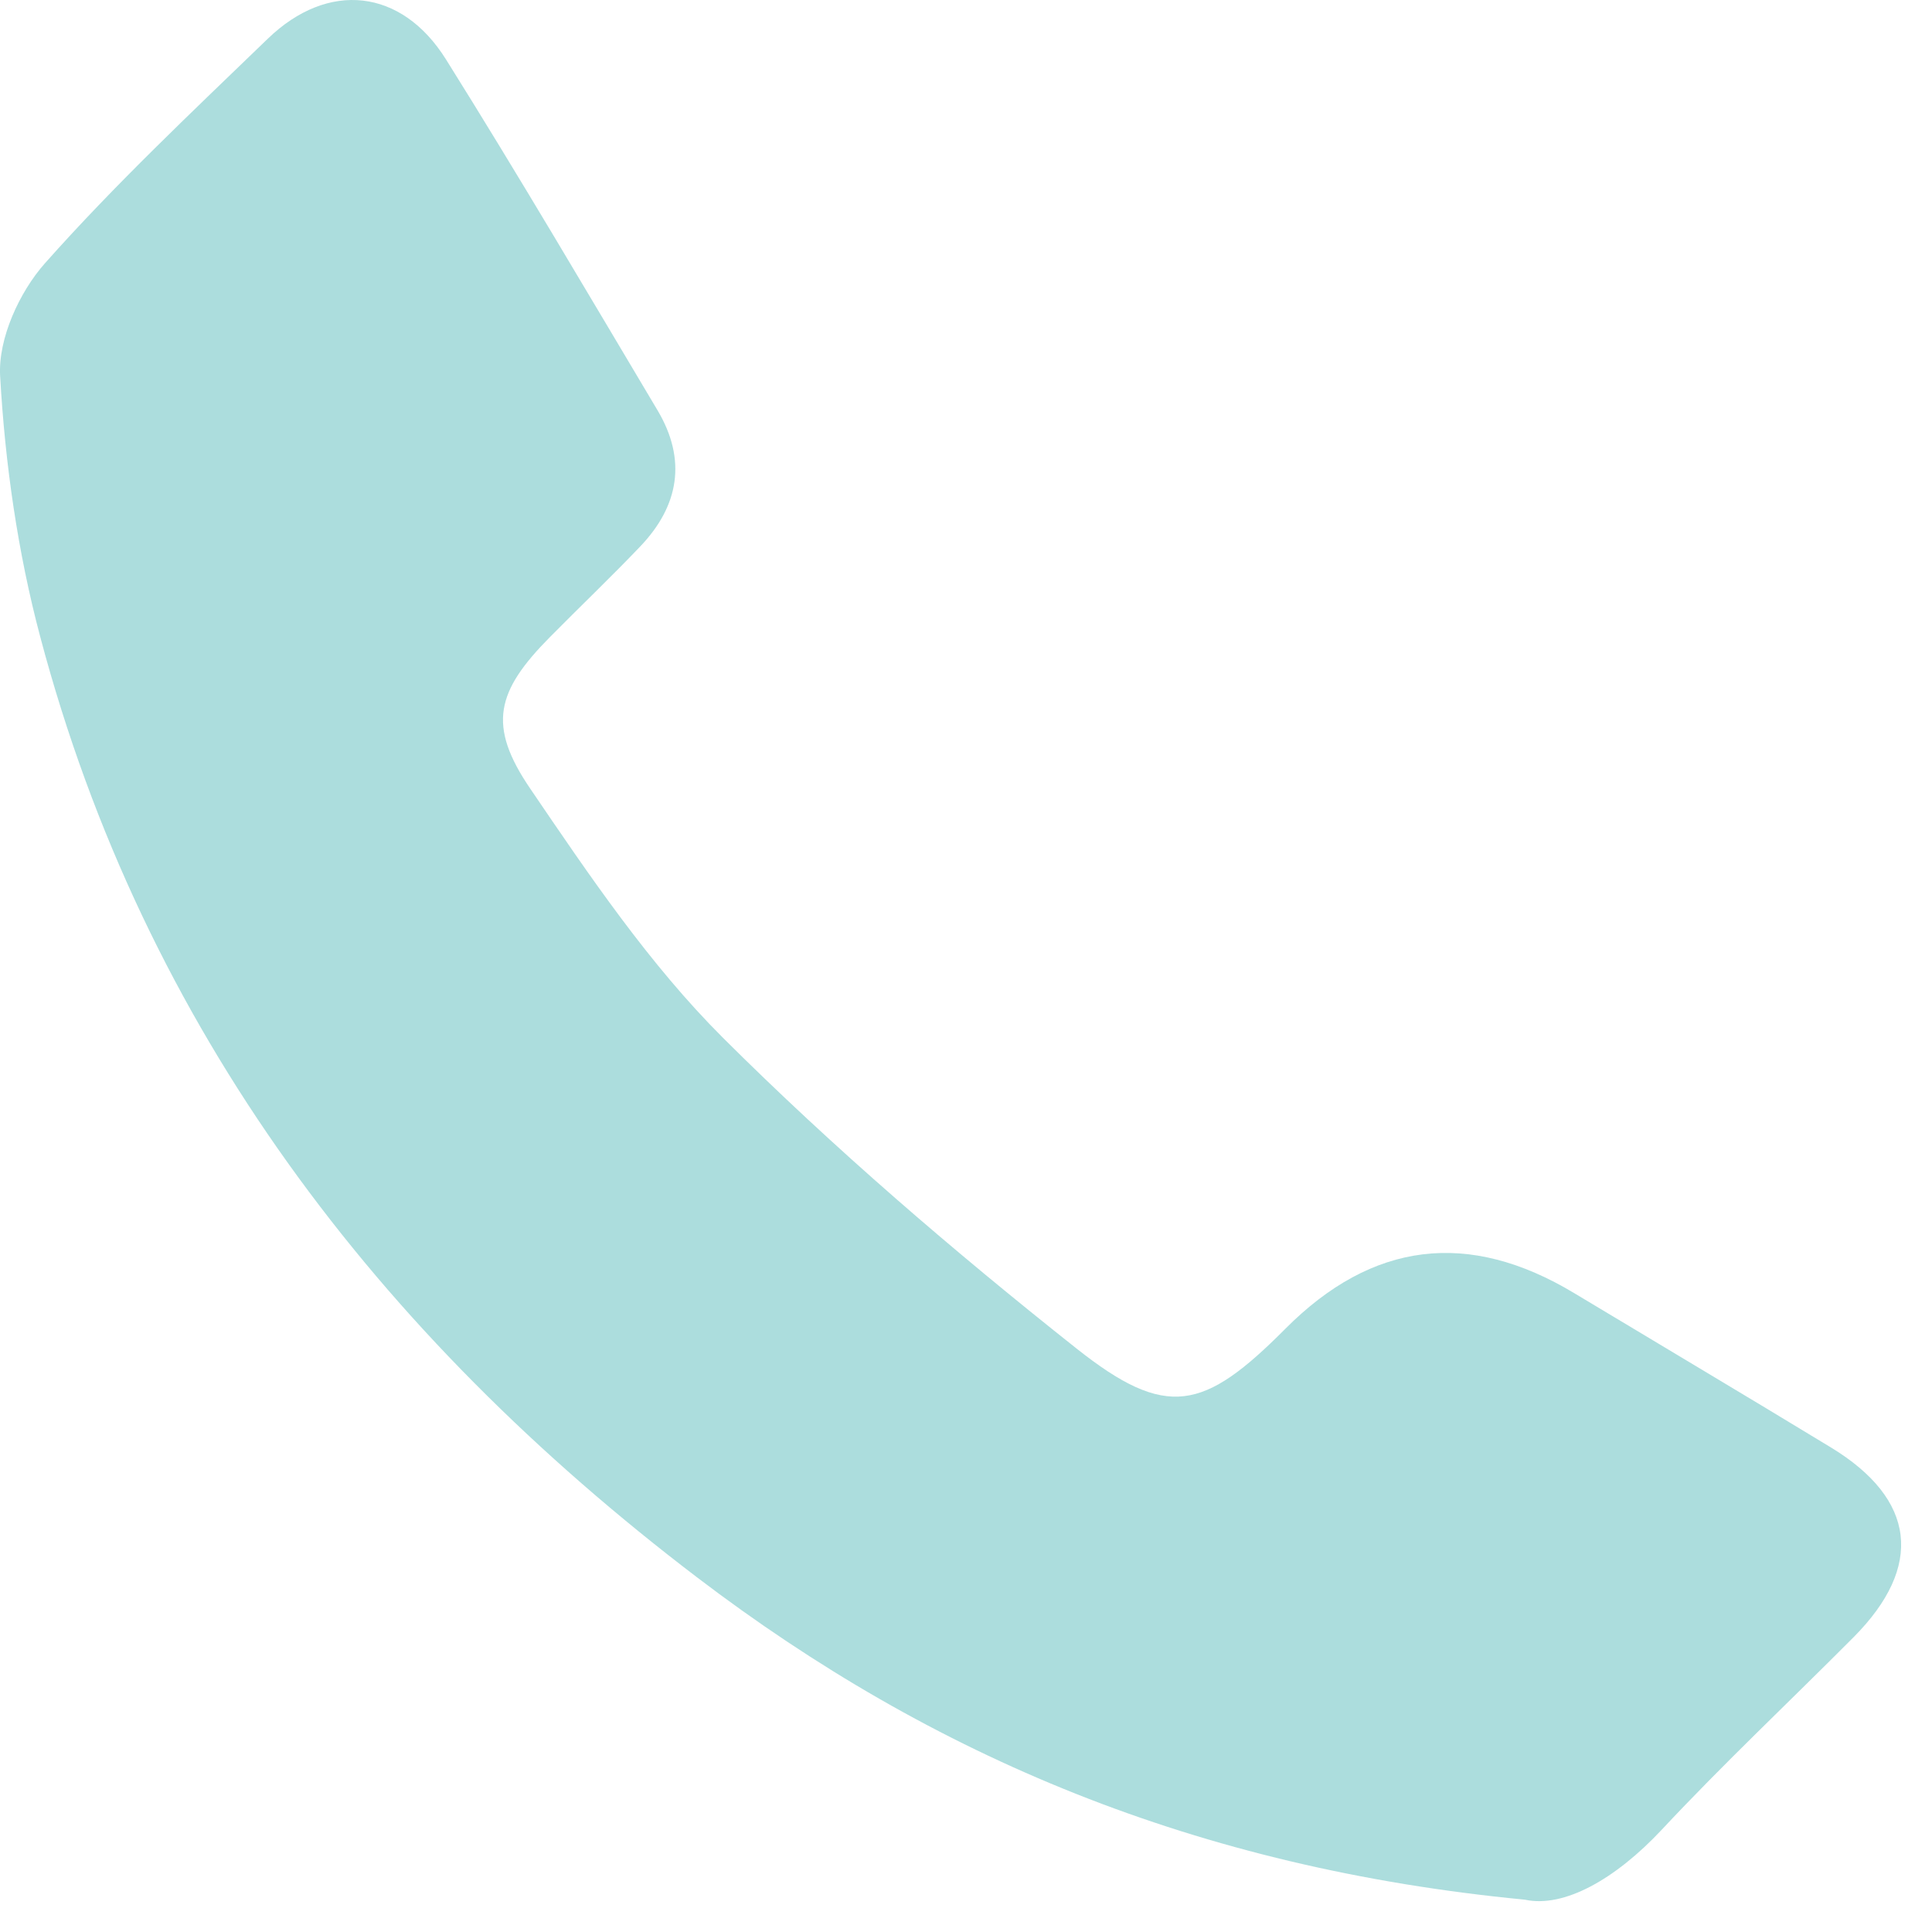
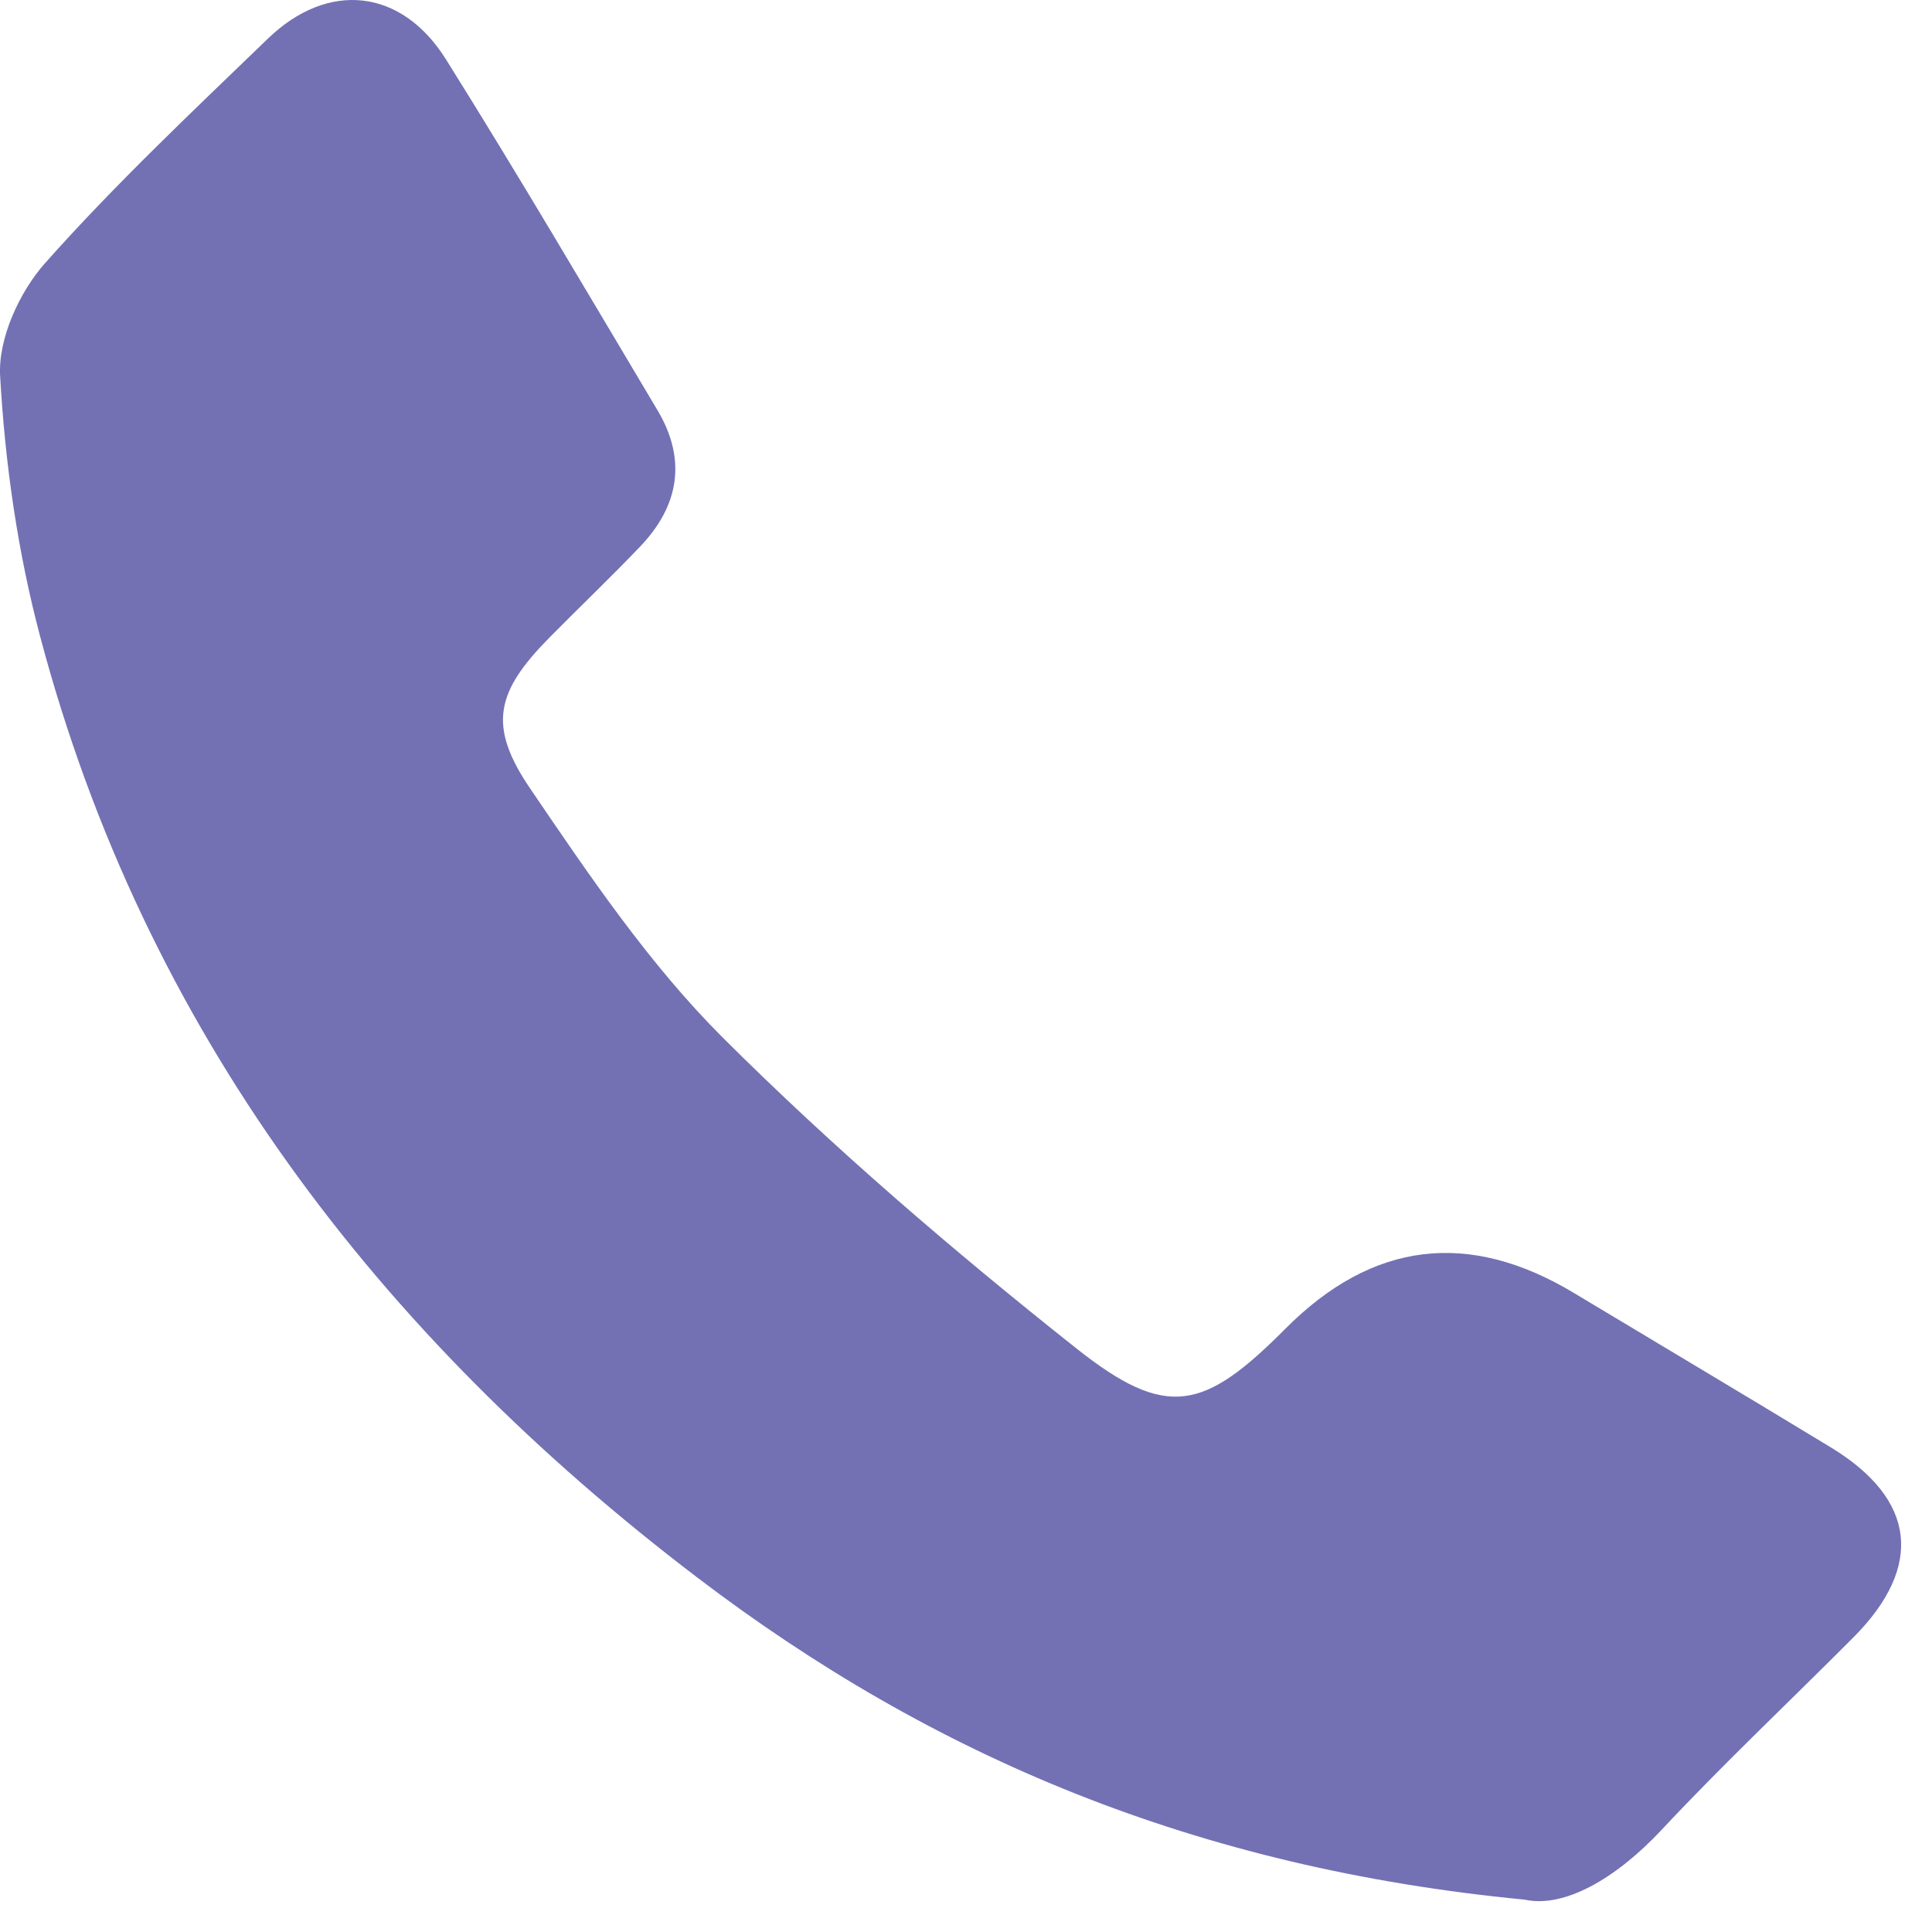
<svg xmlns="http://www.w3.org/2000/svg" width="46" height="46" viewBox="0 0 46 46" fill="none">
  <g id="tlf icon">
-     <path id="Vector" d="M36.304 45.23C28.495 44.479 22.203 41.826 16.599 37.558C9 31.773 3.439 24.509 0.96 15.17C0.422 13.151 0.12 11.037 0.003 8.951C-0.047 8.066 0.459 6.956 1.072 6.266C2.736 4.393 4.571 2.665 6.378 0.92C7.81 -0.462 9.559 -0.279 10.619 1.415C12.345 4.171 13.991 6.975 15.655 9.768C16.355 10.944 16.17 12.043 15.239 13.016C14.54 13.748 13.805 14.448 13.092 15.17C11.817 16.459 11.597 17.27 12.626 18.779C14.031 20.846 15.457 22.957 17.214 24.71C19.854 27.342 22.703 29.786 25.627 32.104C27.779 33.811 28.665 33.586 30.605 31.636C32.674 29.557 34.967 29.275 37.483 30.79C39.519 32.014 41.56 33.227 43.59 34.461C45.621 35.695 45.809 37.294 44.134 38.98C42.612 40.51 41.035 41.992 39.562 43.568C38.456 44.749 37.232 45.433 36.304 45.23Z" fill="#ACDDDD" />
+     <path id="Vector" d="M36.304 45.23C28.495 44.479 22.203 41.826 16.599 37.558C9 31.773 3.439 24.509 0.96 15.17C0.422 13.151 0.12 11.037 0.003 8.951C-0.047 8.066 0.459 6.956 1.072 6.266C2.736 4.393 4.571 2.665 6.378 0.92C7.81 -0.462 9.559 -0.279 10.619 1.415C12.345 4.171 13.991 6.975 15.655 9.768C16.355 10.944 16.17 12.043 15.239 13.016C14.54 13.748 13.805 14.448 13.092 15.17C11.817 16.459 11.597 17.27 12.626 18.779C14.031 20.846 15.457 22.957 17.214 24.71C19.854 27.342 22.703 29.786 25.627 32.104C27.779 33.811 28.665 33.586 30.605 31.636C32.674 29.557 34.967 29.275 37.483 30.79C39.519 32.014 41.56 33.227 43.59 34.461C45.621 35.695 45.809 37.294 44.134 38.98C42.612 40.51 41.035 41.992 39.562 43.568C38.456 44.749 37.232 45.433 36.304 45.23Z" fill="#7371B4" />
  </g>
</svg>
